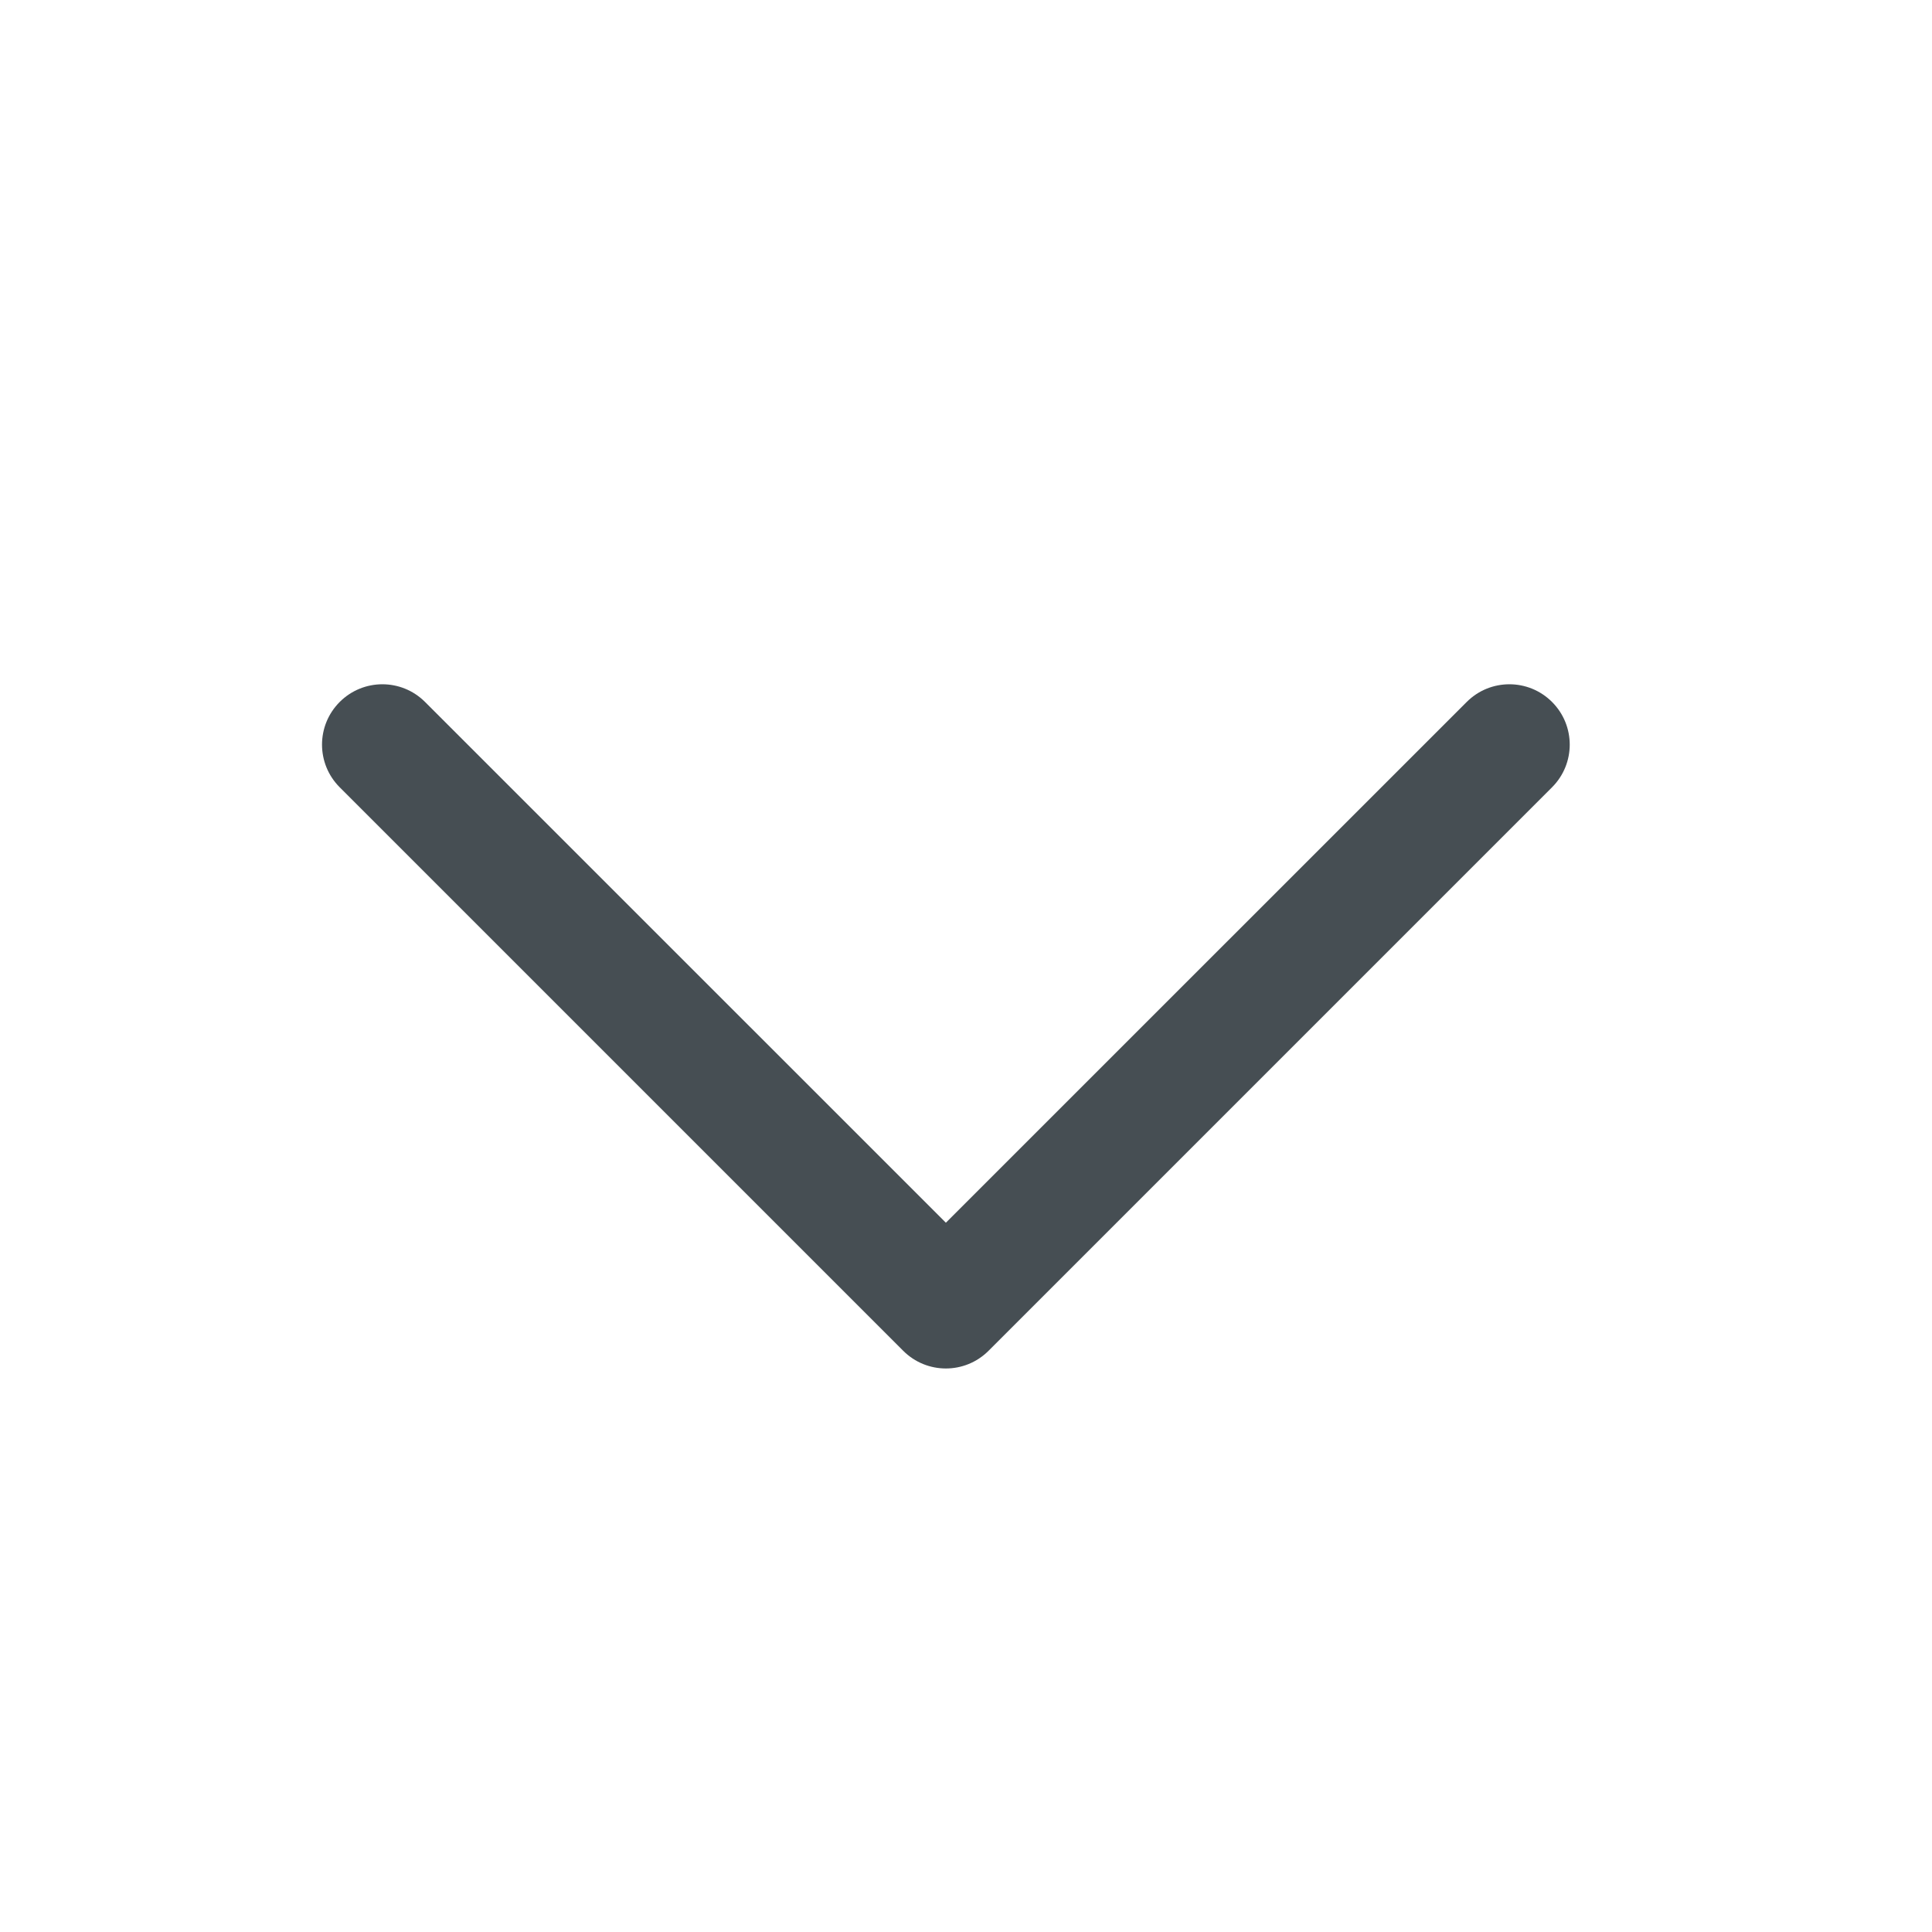
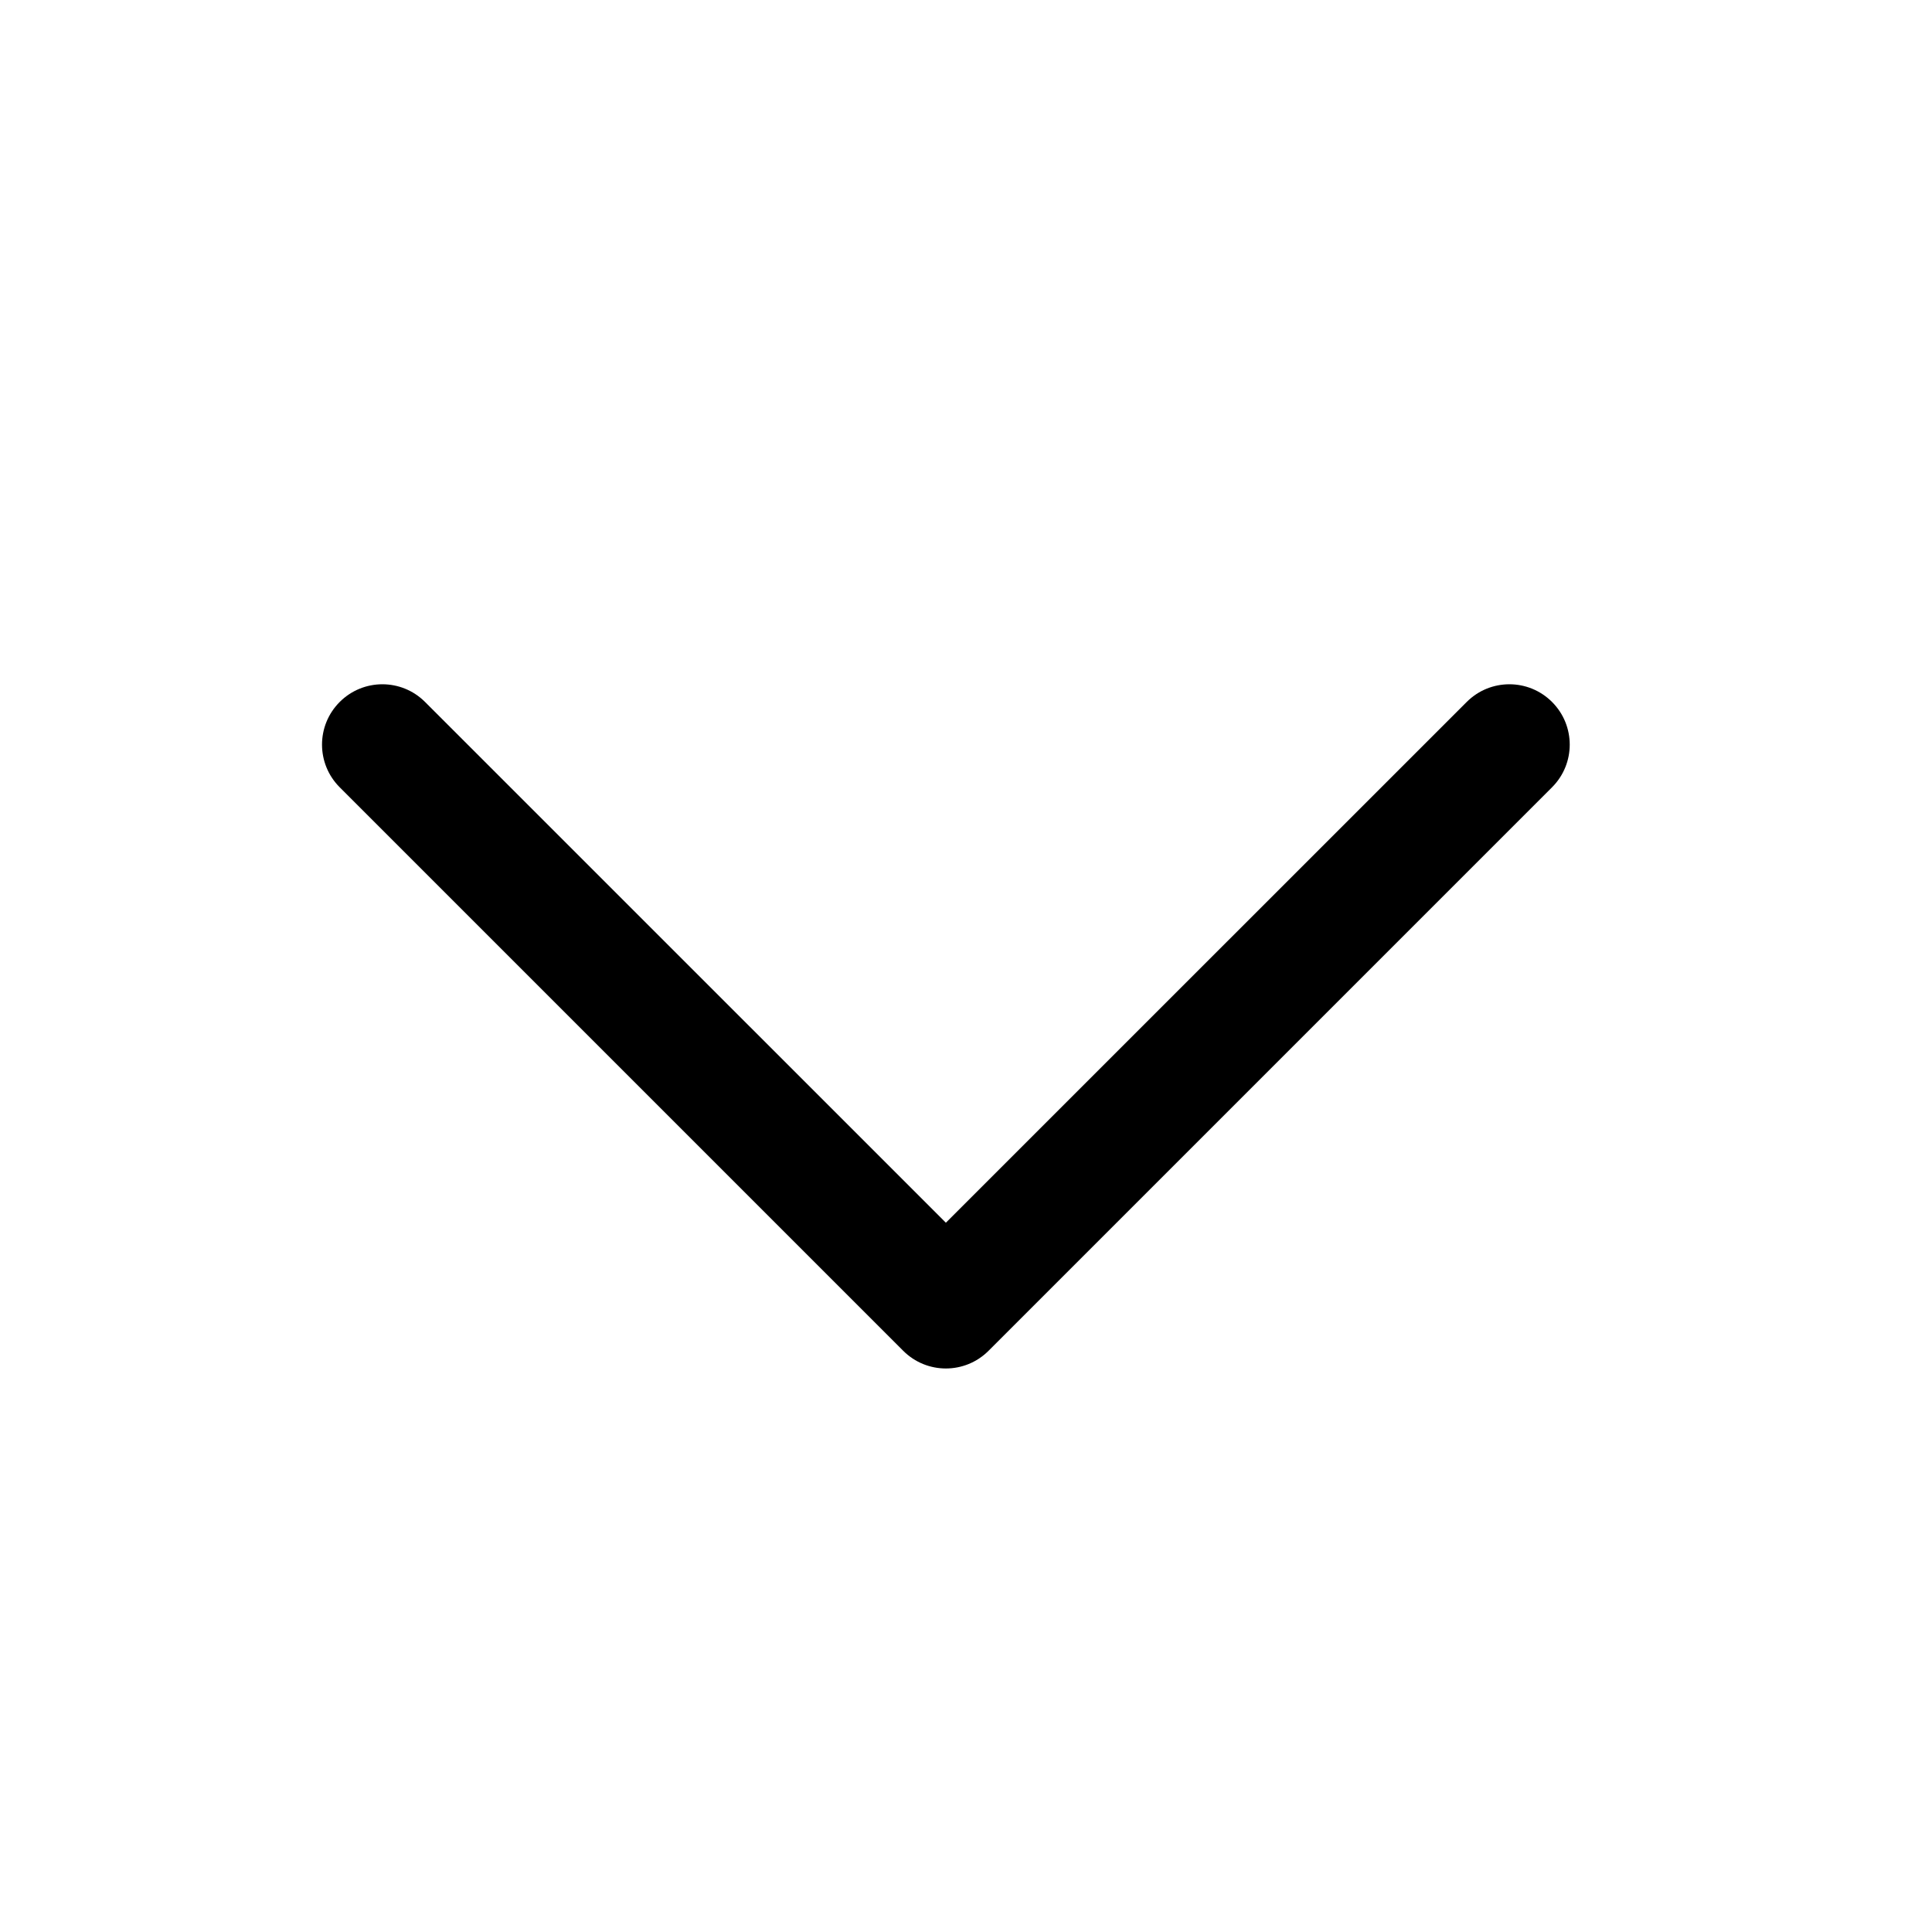
- <svg xmlns="http://www.w3.org/2000/svg" width="24" height="24" viewBox="0 0 24 24" fill="none">
-   <path fill-rule="evenodd" clip-rule="evenodd" d="M4.22 8.72C4.513 8.427 4.987 8.427 5.28 8.72L11.75 15.189L18.22 8.72C18.513 8.427 18.987 8.427 19.28 8.72C19.573 9.013 19.573 9.487 19.28 9.78L12.28 16.78C11.987 17.073 11.513 17.073 11.22 16.78L4.22 9.78C3.927 9.487 3.927 9.013 4.22 8.72Z" fill="#464E53" />
+ <svg xmlns="http://www.w3.org/2000/svg" width="24" height="24" viewBox="0 0 24 24">
+   <path fill-rule="evenodd" clip-rule="evenodd" d="M4.22 8.72C4.513 8.427 4.987 8.427 5.28 8.72L11.75 15.189L18.22 8.72C18.513 8.427 18.987 8.427 19.28 8.72C19.573 9.013 19.573 9.487 19.28 9.78L12.28 16.78C11.987 17.073 11.513 17.073 11.22 16.78L4.22 9.78C3.927 9.487 3.927 9.013 4.22 8.72Z" />
</svg>
